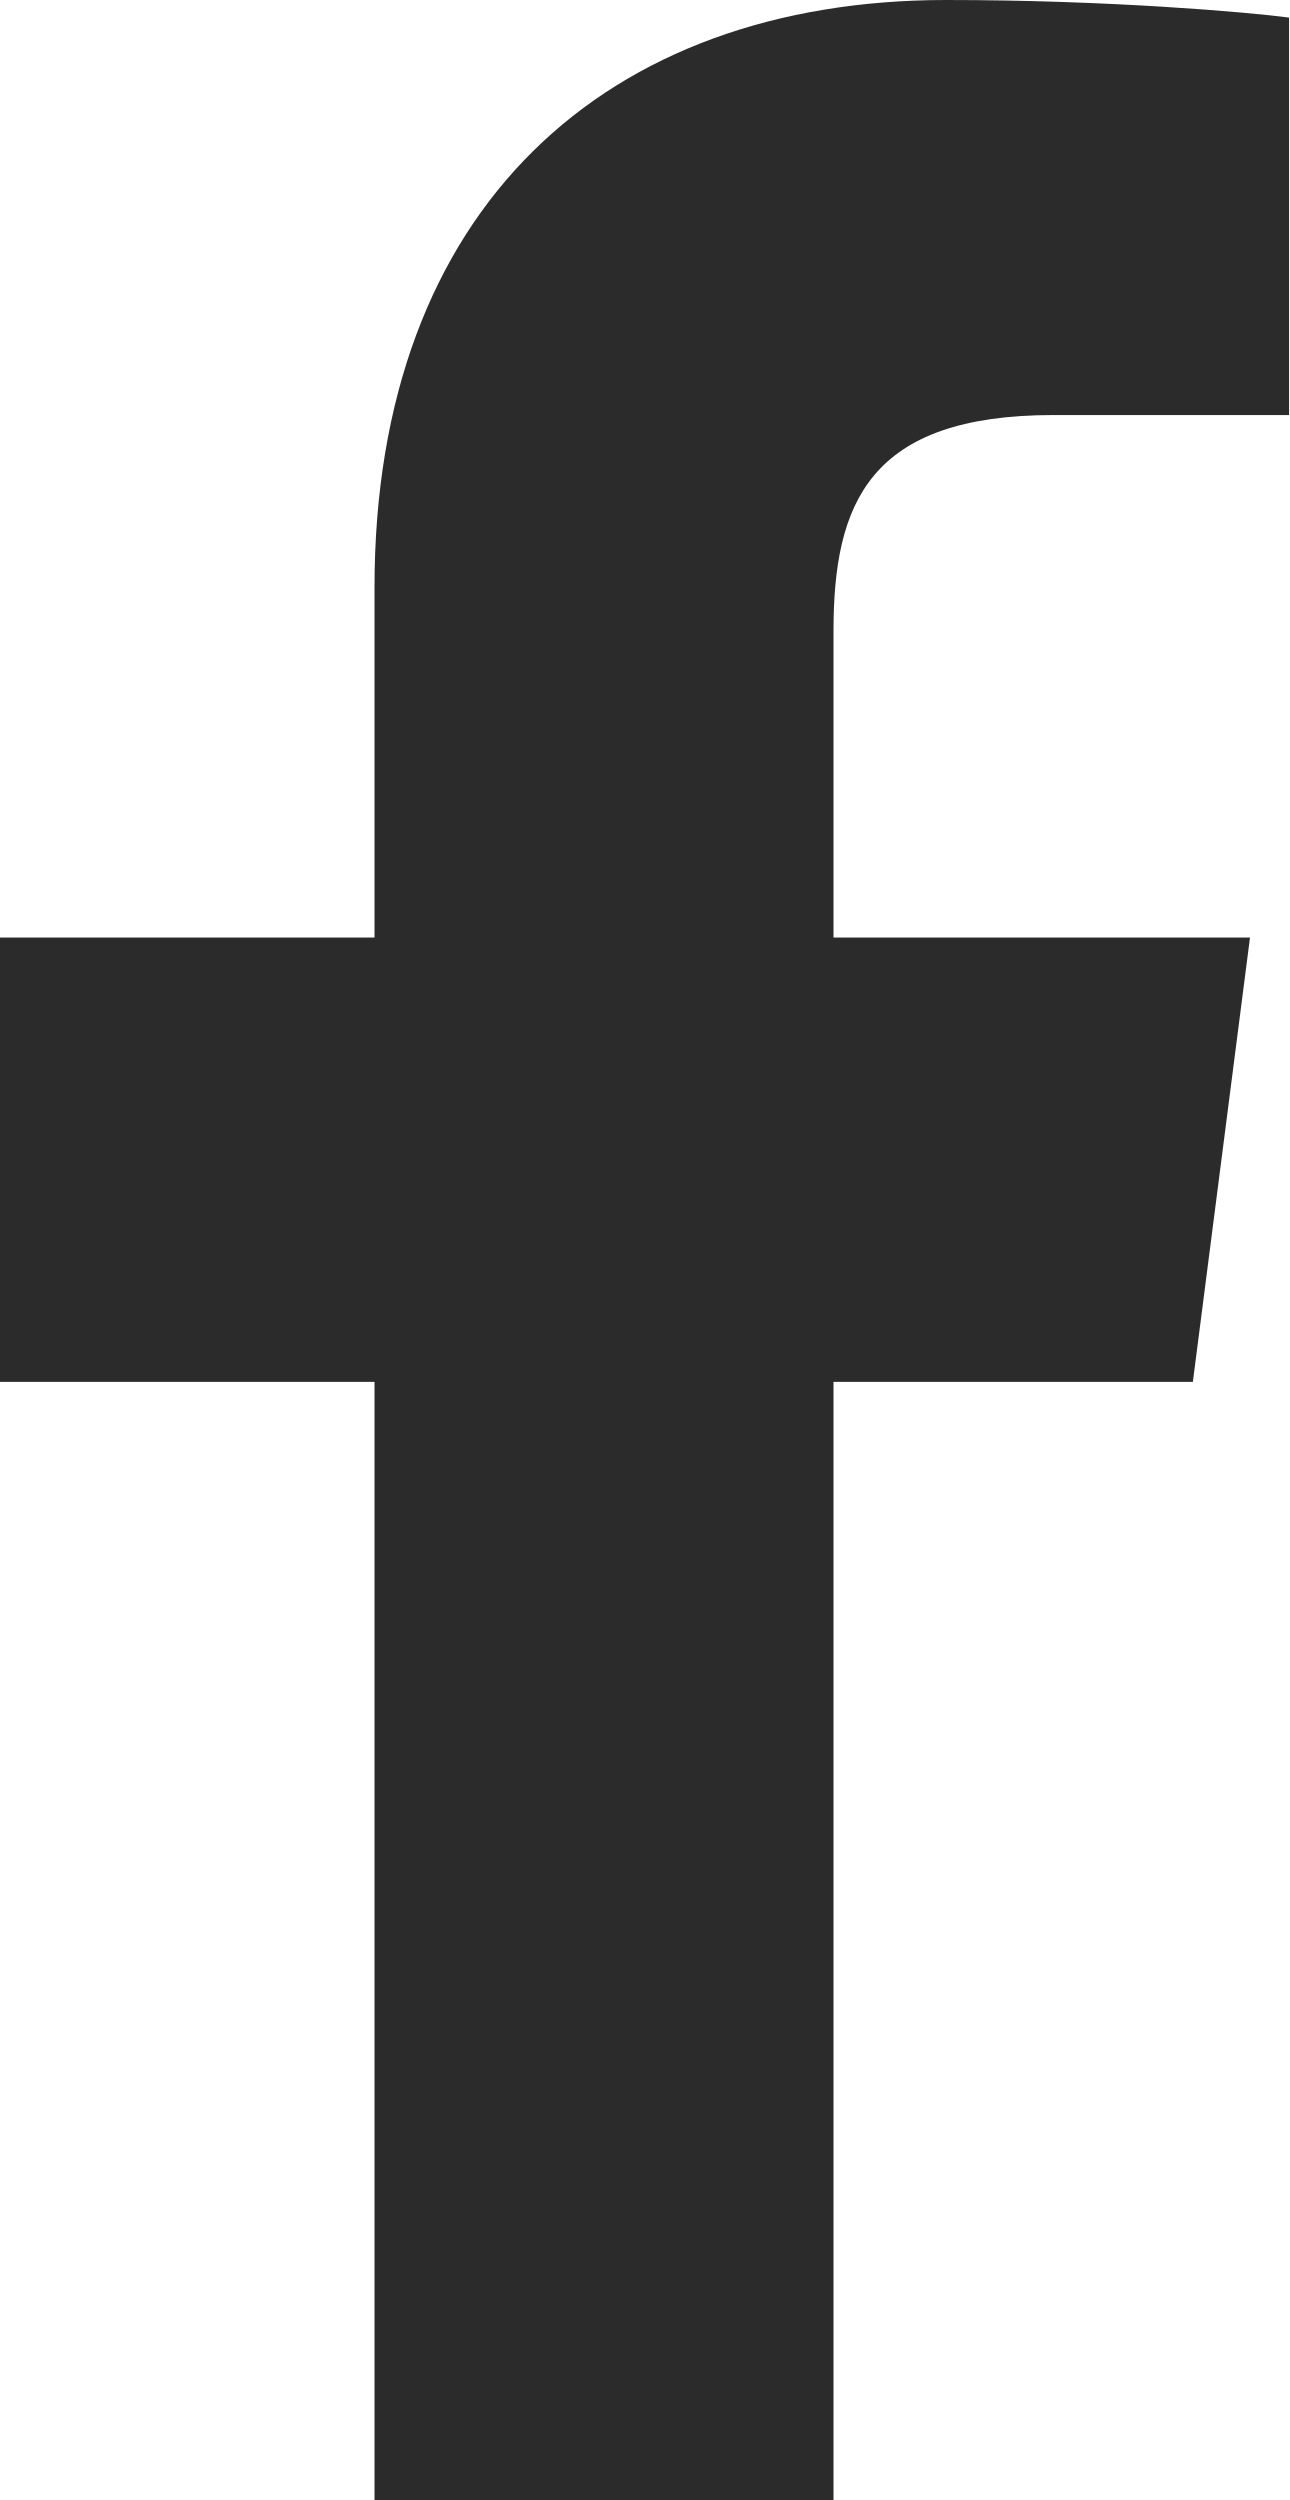
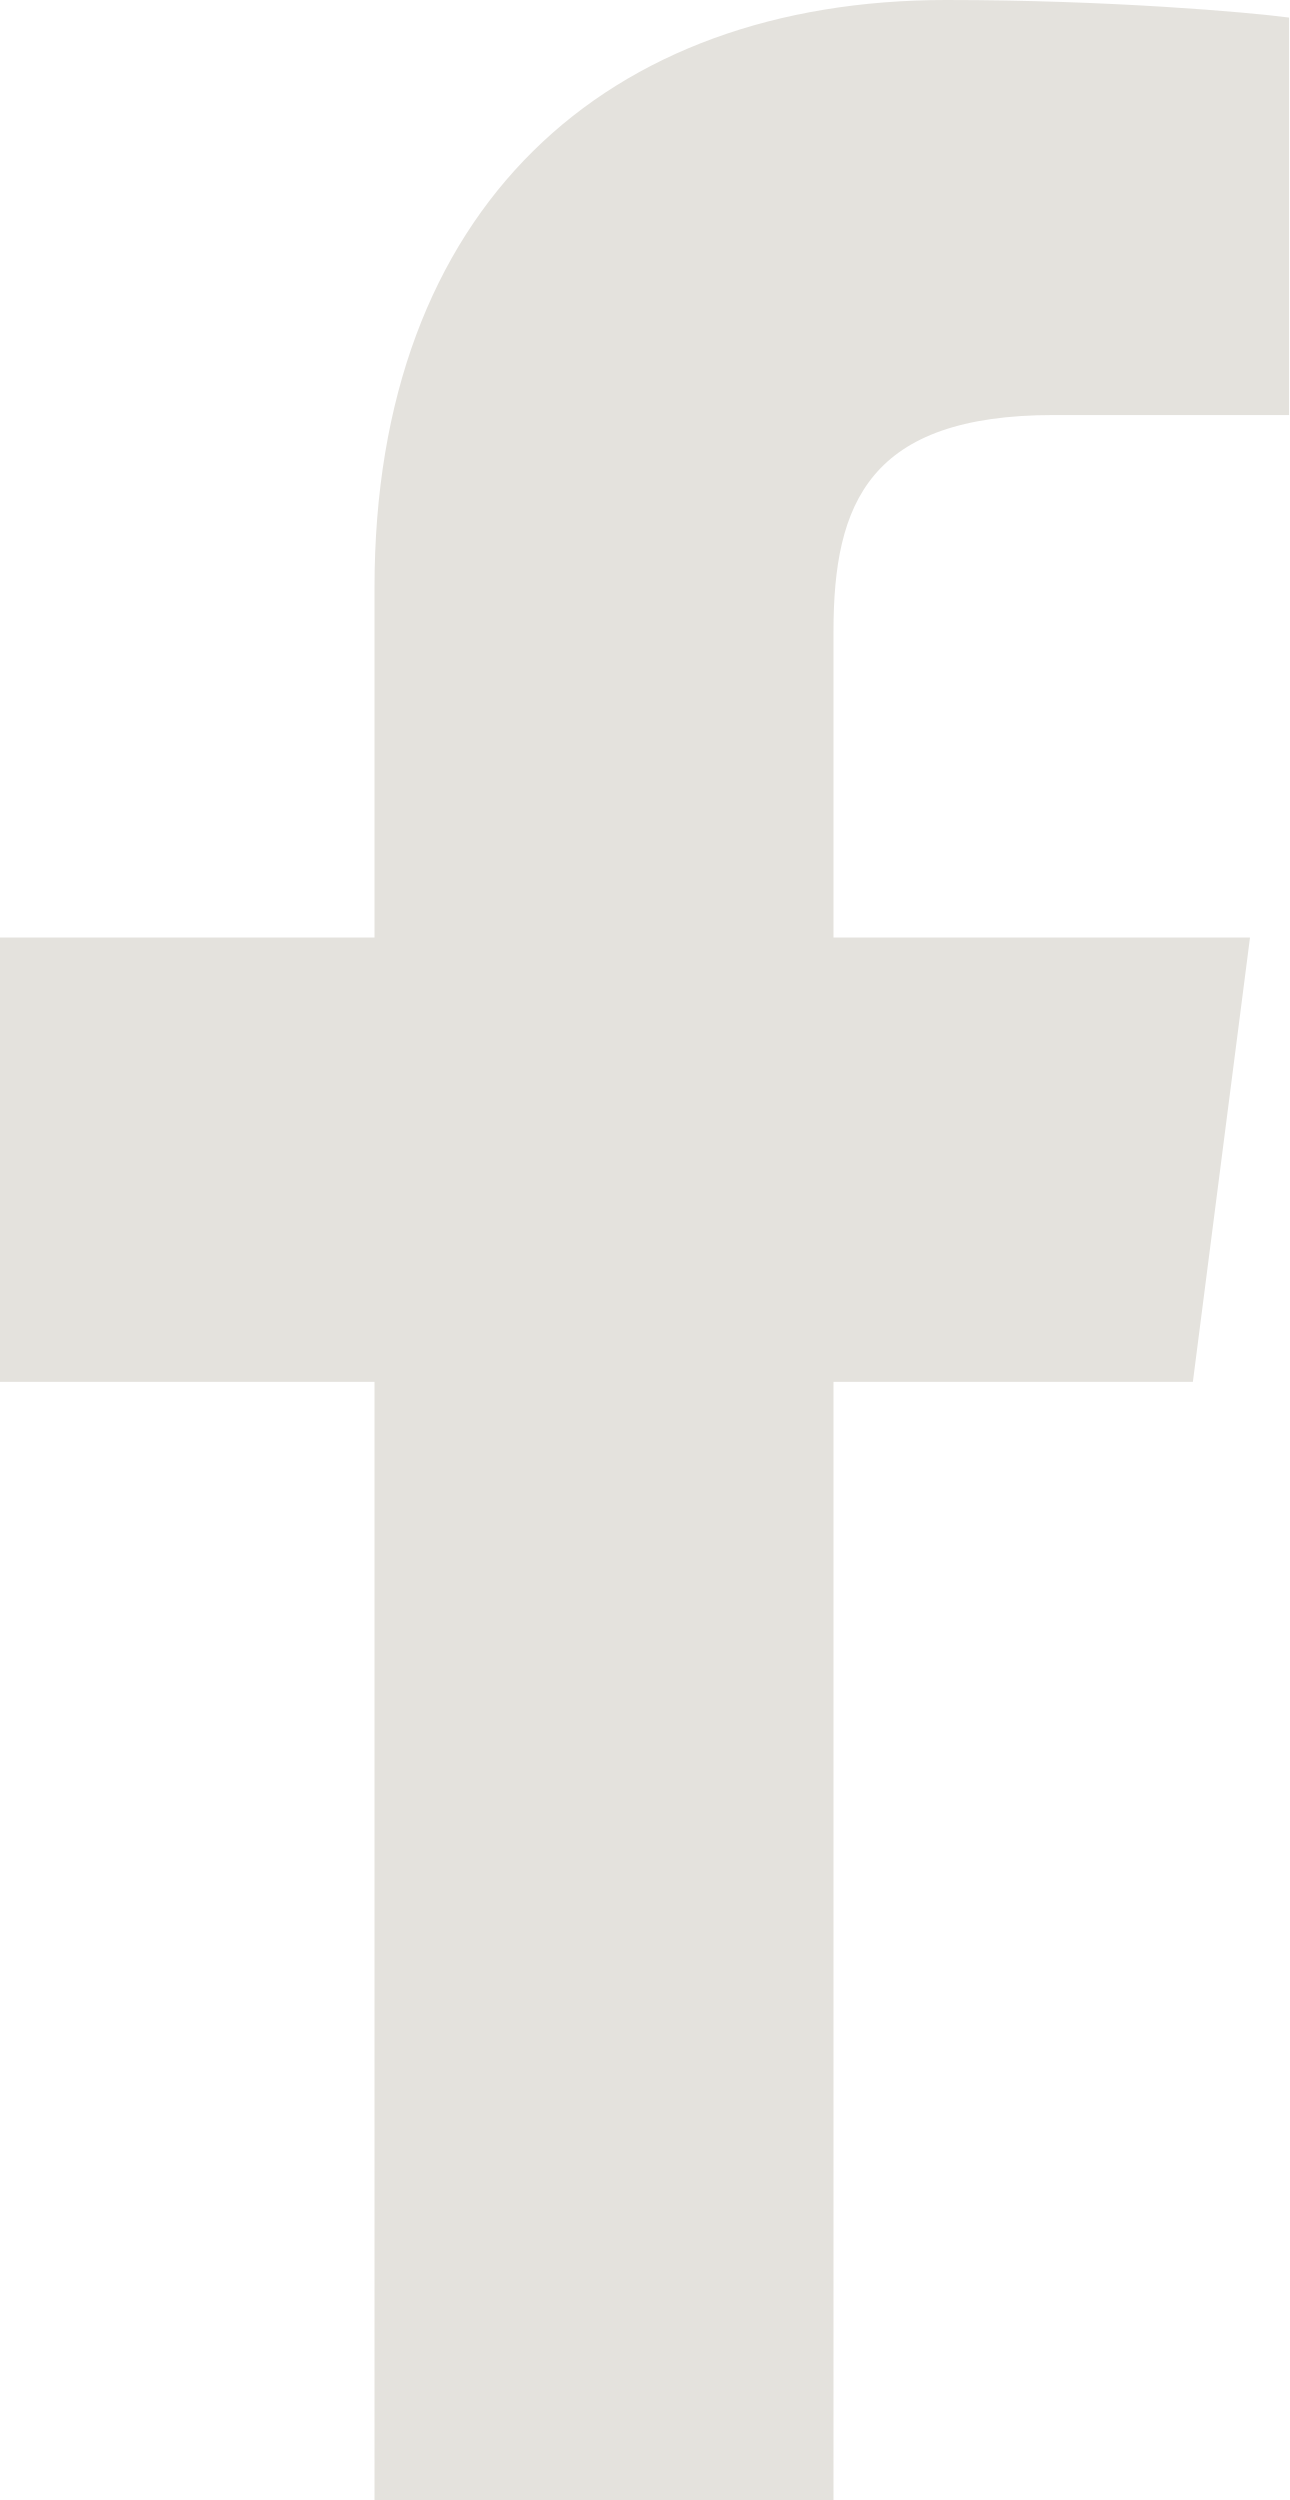
<svg xmlns="http://www.w3.org/2000/svg" viewBox="0 0 264 512" style="width:33px;padding:0 10px;">
-   <path style="fill:#2B2B2B" d="M76.7 512V283H0v-91h76.7v-71.7C76.7 42.4 124.3 0 193.8 0c33.3 0 61.9 2.5 70.2 3.6V85h-48.2c-37.8 0-45.1 18-45.1 44.3V192H256l-11.7 91h-73.6v229" />
+   <path style="fill:#E4E2DD" d="M76.7 512V283H0v-91h76.7v-71.7C76.7 42.4 124.3 0 193.8 0c33.3 0 61.9 2.5 70.2 3.6V85h-48.2c-37.8 0-45.1 18-45.1 44.3V192H256l-11.7 91h-73.6v229" />
</svg>
